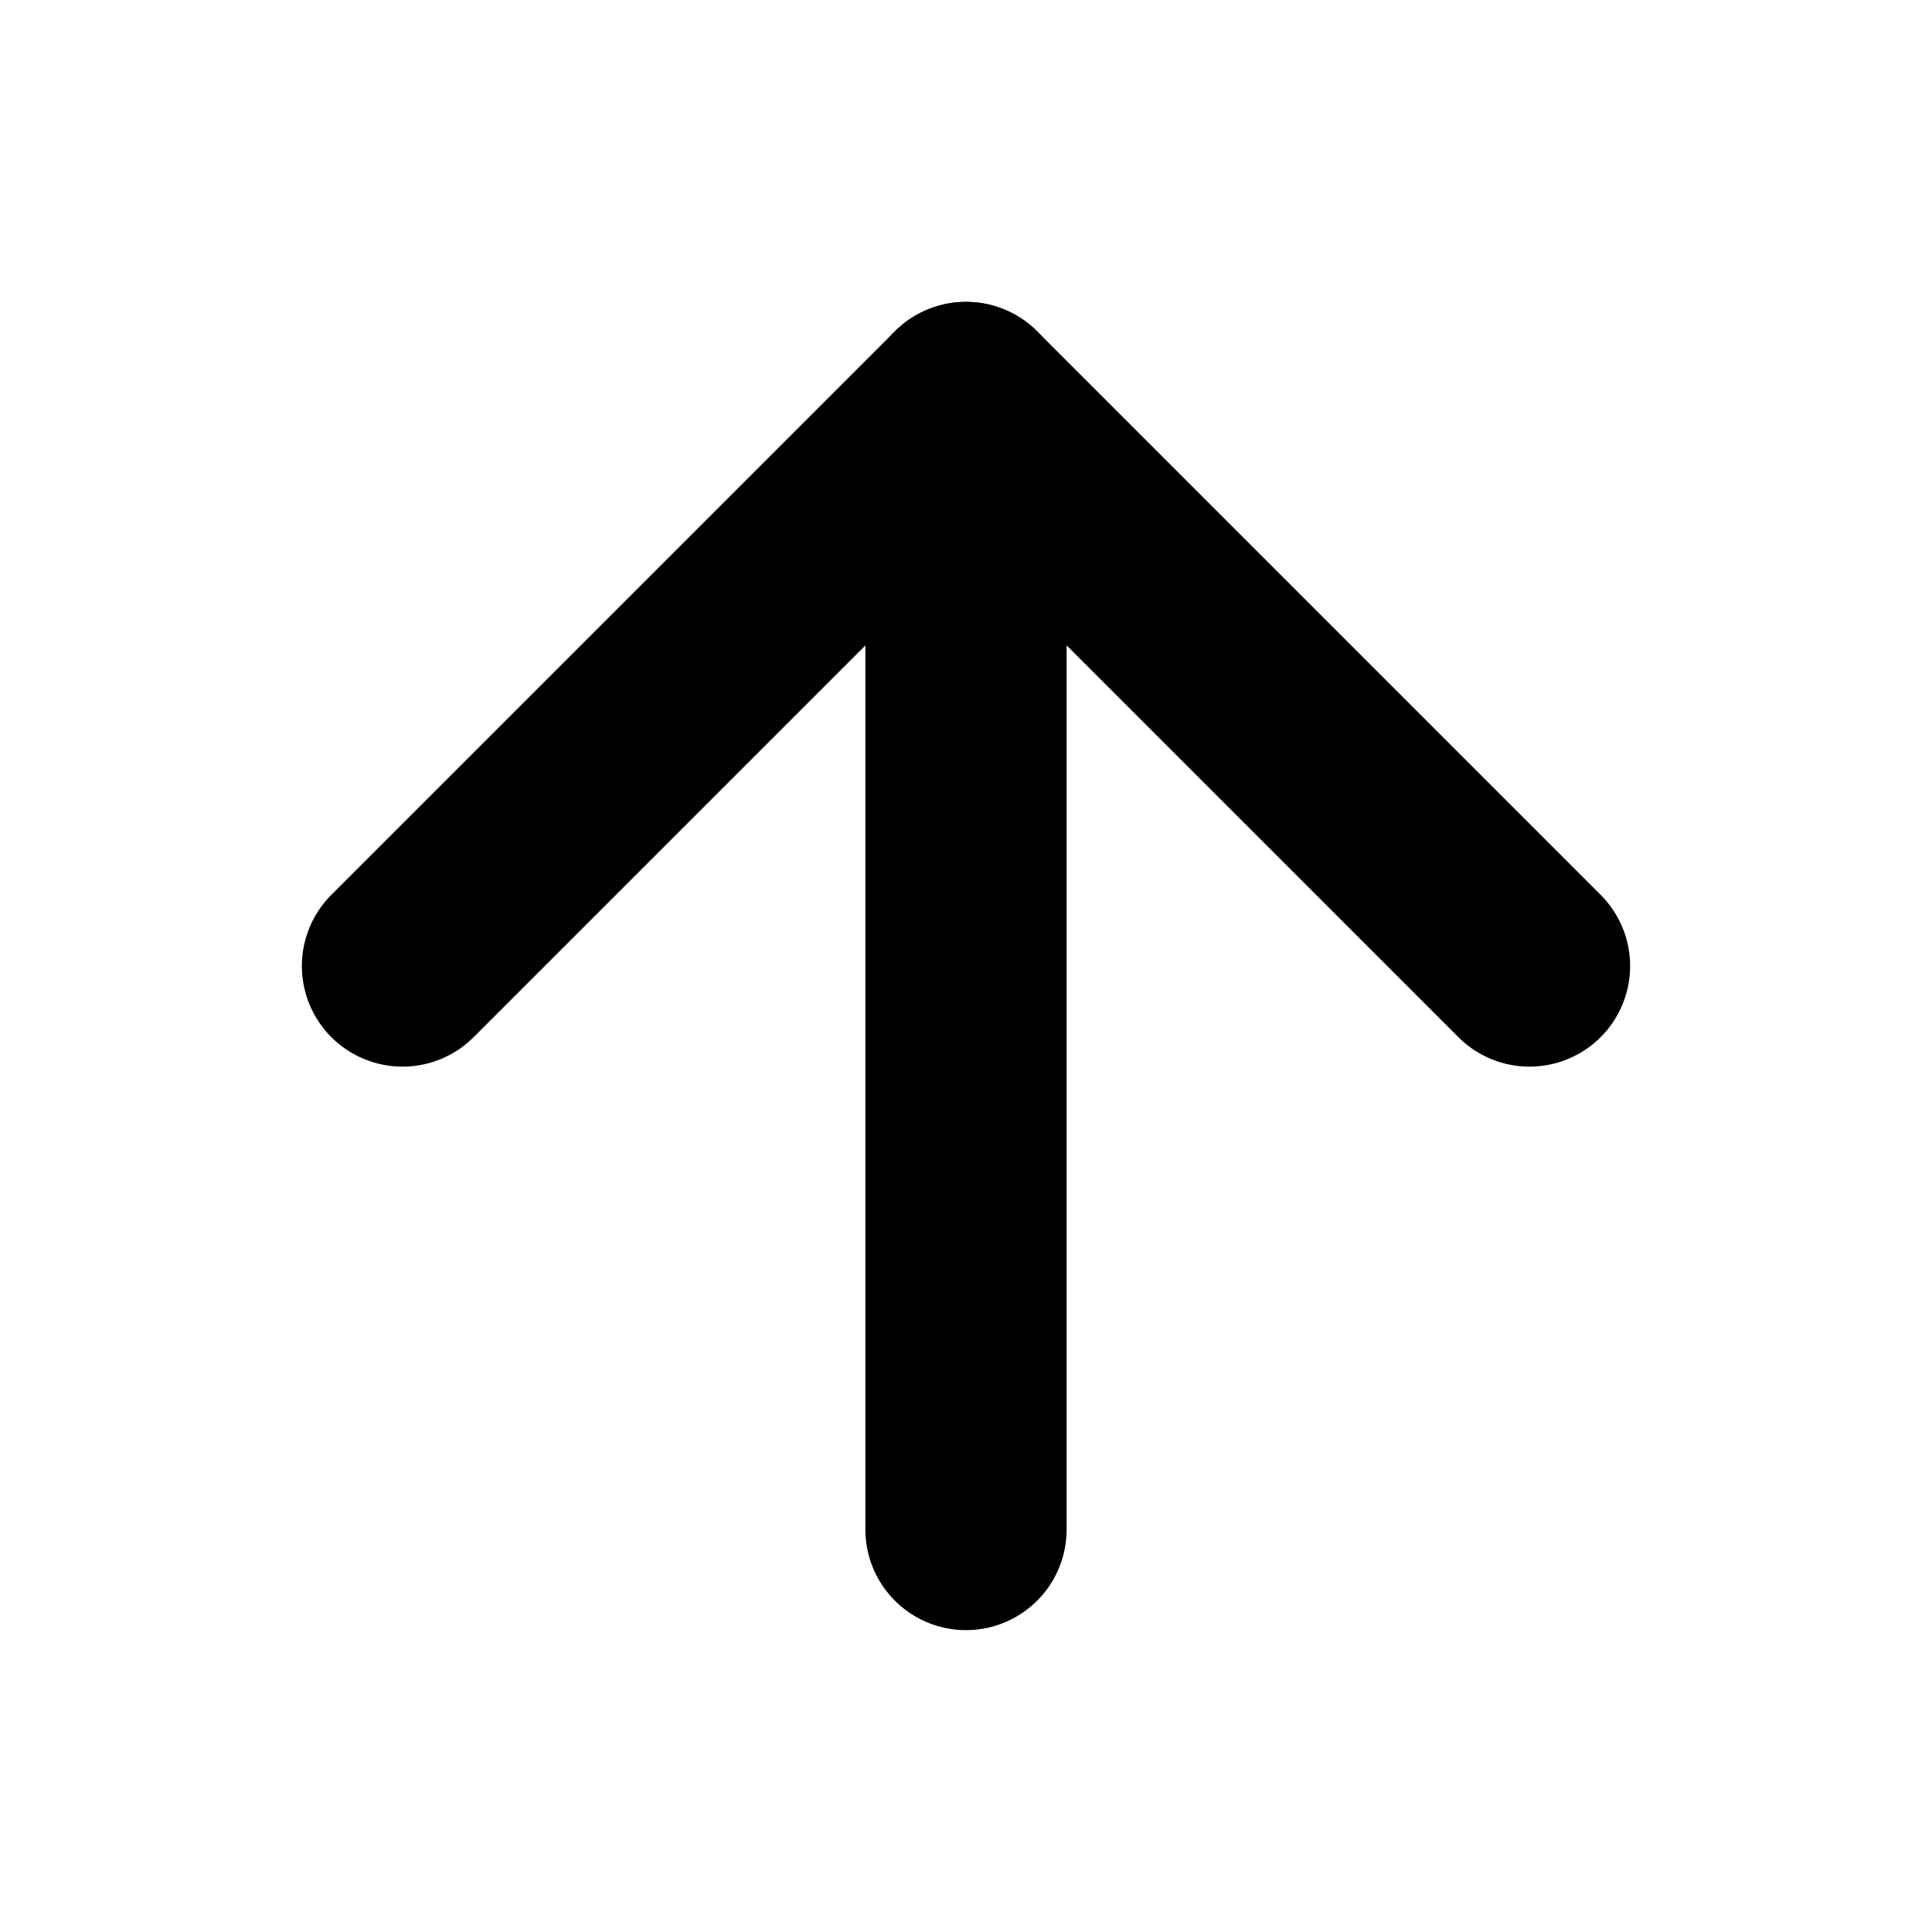
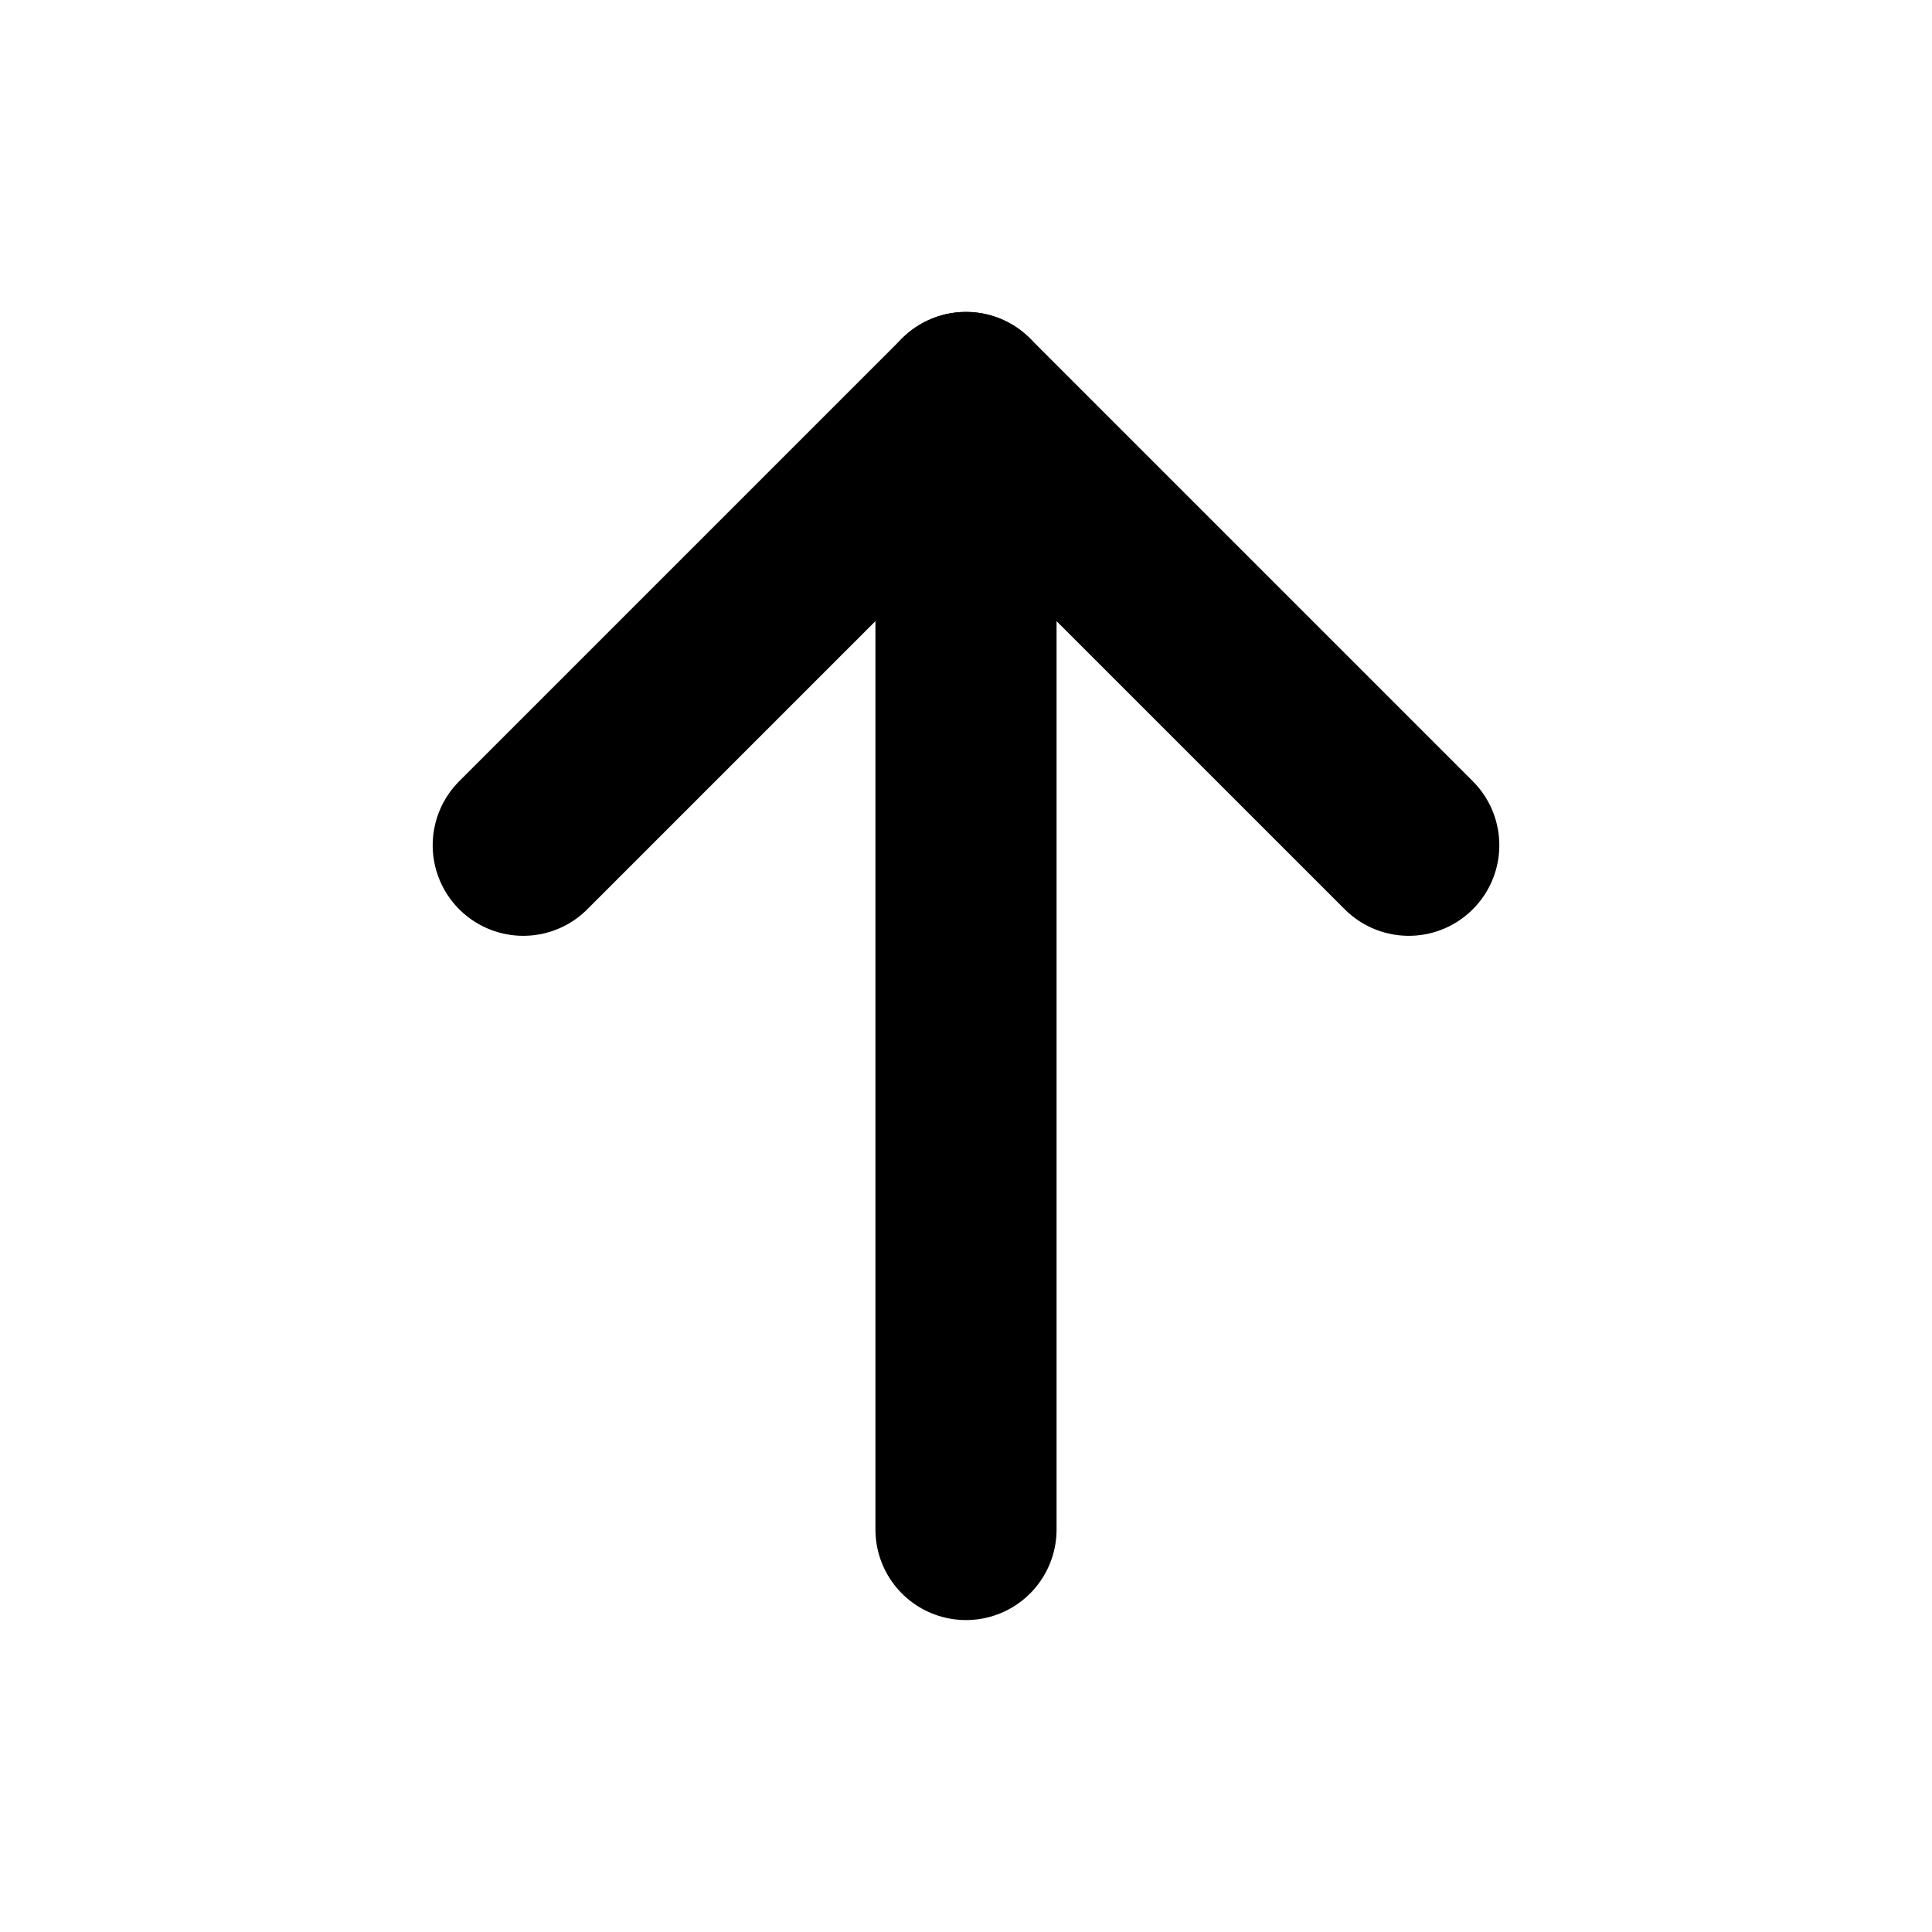
- <svg xmlns="http://www.w3.org/2000/svg" width="24" height="24" viewBox="0 0 24 24" fill="none" stroke="currentColor" stroke-width="2.5" stroke-linecap="round" stroke-linejoin="round">
-   <path d="m5 12 7-7 7 7" />
+ <svg xmlns="http://www.w3.org/2000/svg" width="24" height="24" viewBox="0 0 24 24" fill="none" stroke="currentColor" stroke-width="2.25" stroke-linecap="round" stroke-linejoin="round">
+   <path d="m6.5 10.5 5.5-5.5 5.5 5.5" />
  <path d="M12 19V5" />
</svg>
